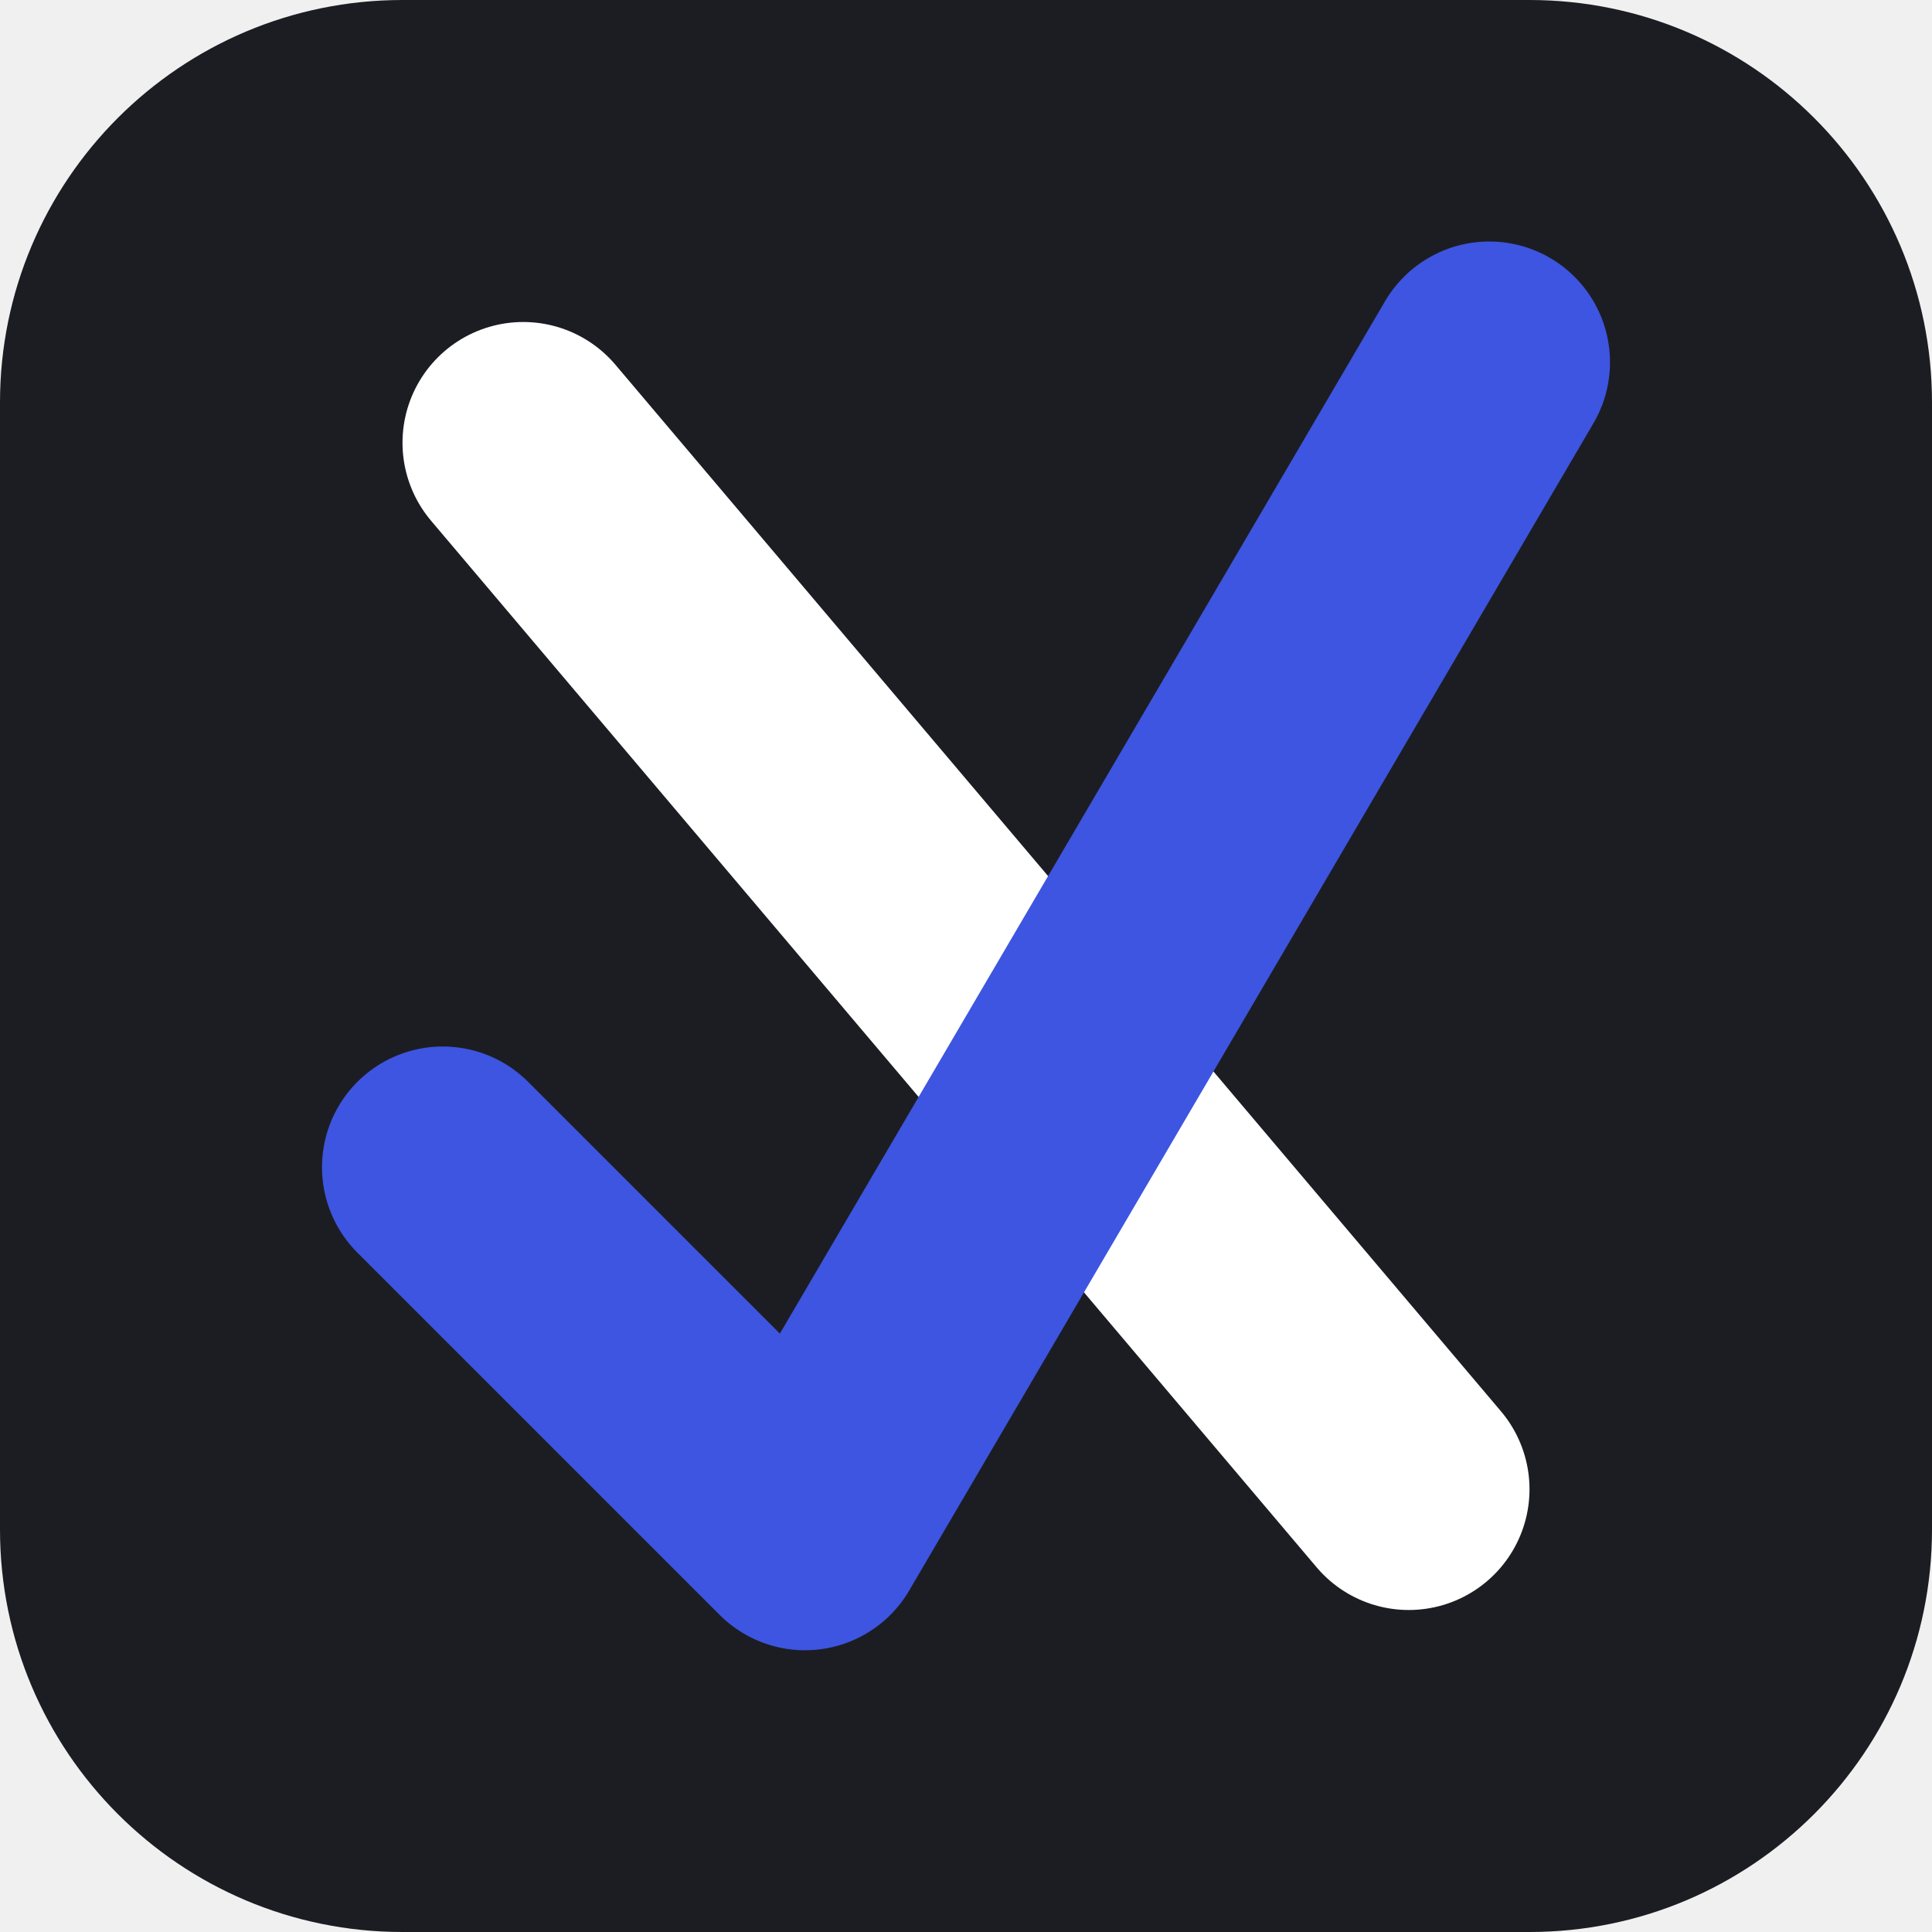
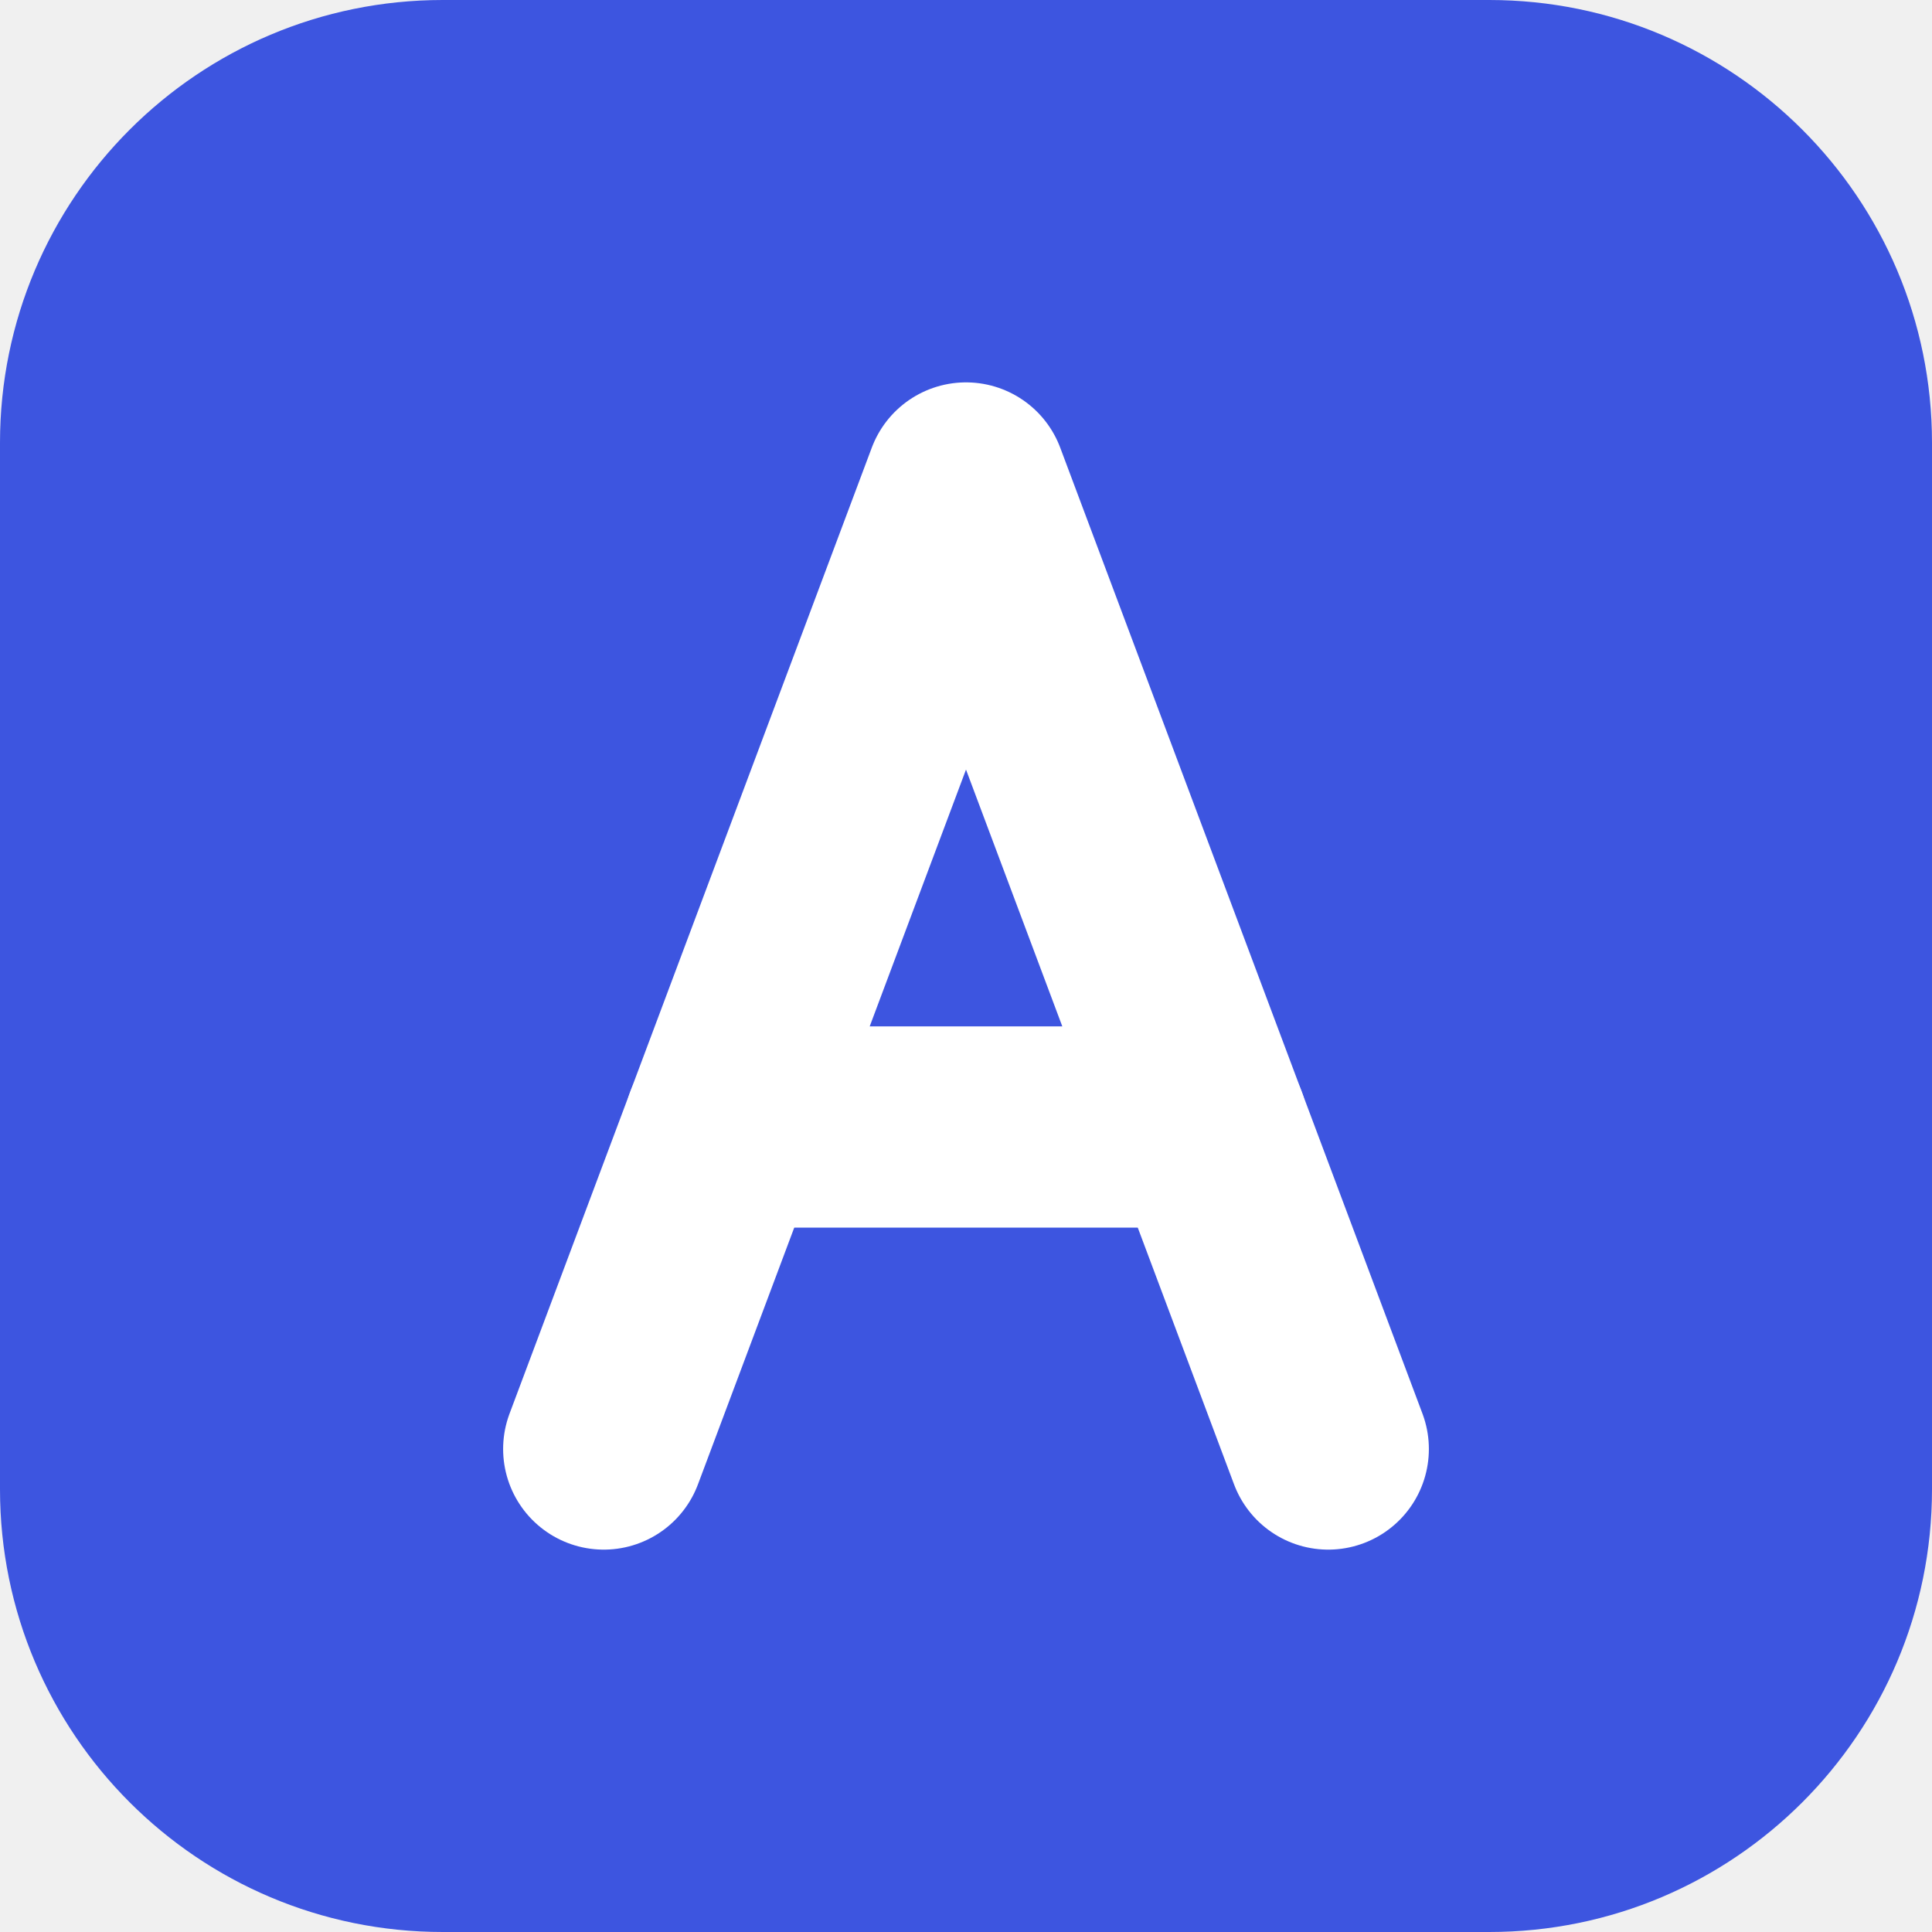
<svg xmlns="http://www.w3.org/2000/svg" viewBox="0 0 48 48">
-   <rect width="48" height="48" rx="10" fill="#1C1D23" />
-   <path d="M13 11 L35 37" stroke="#FFFFFF" stroke-width="6" stroke-linecap="round" fill="none" />
-   <path d="M11 29 L20 38 L37 9" stroke="#3D55E0" stroke-width="6" stroke-linecap="round" stroke-linejoin="round" fill="none" />
+   <rect width="48" height="48" rx="11" fill="#3D55E0" />
+   <path d="M15 36 L24 12 L33 36" fill="none" stroke="#FFFFFF" stroke-width="5" stroke-linecap="round" stroke-linejoin="round" />
+   <path d="M18 28 H30" fill="none" stroke="#FFFFFF" stroke-width="5" stroke-linecap="round" />
</svg>
